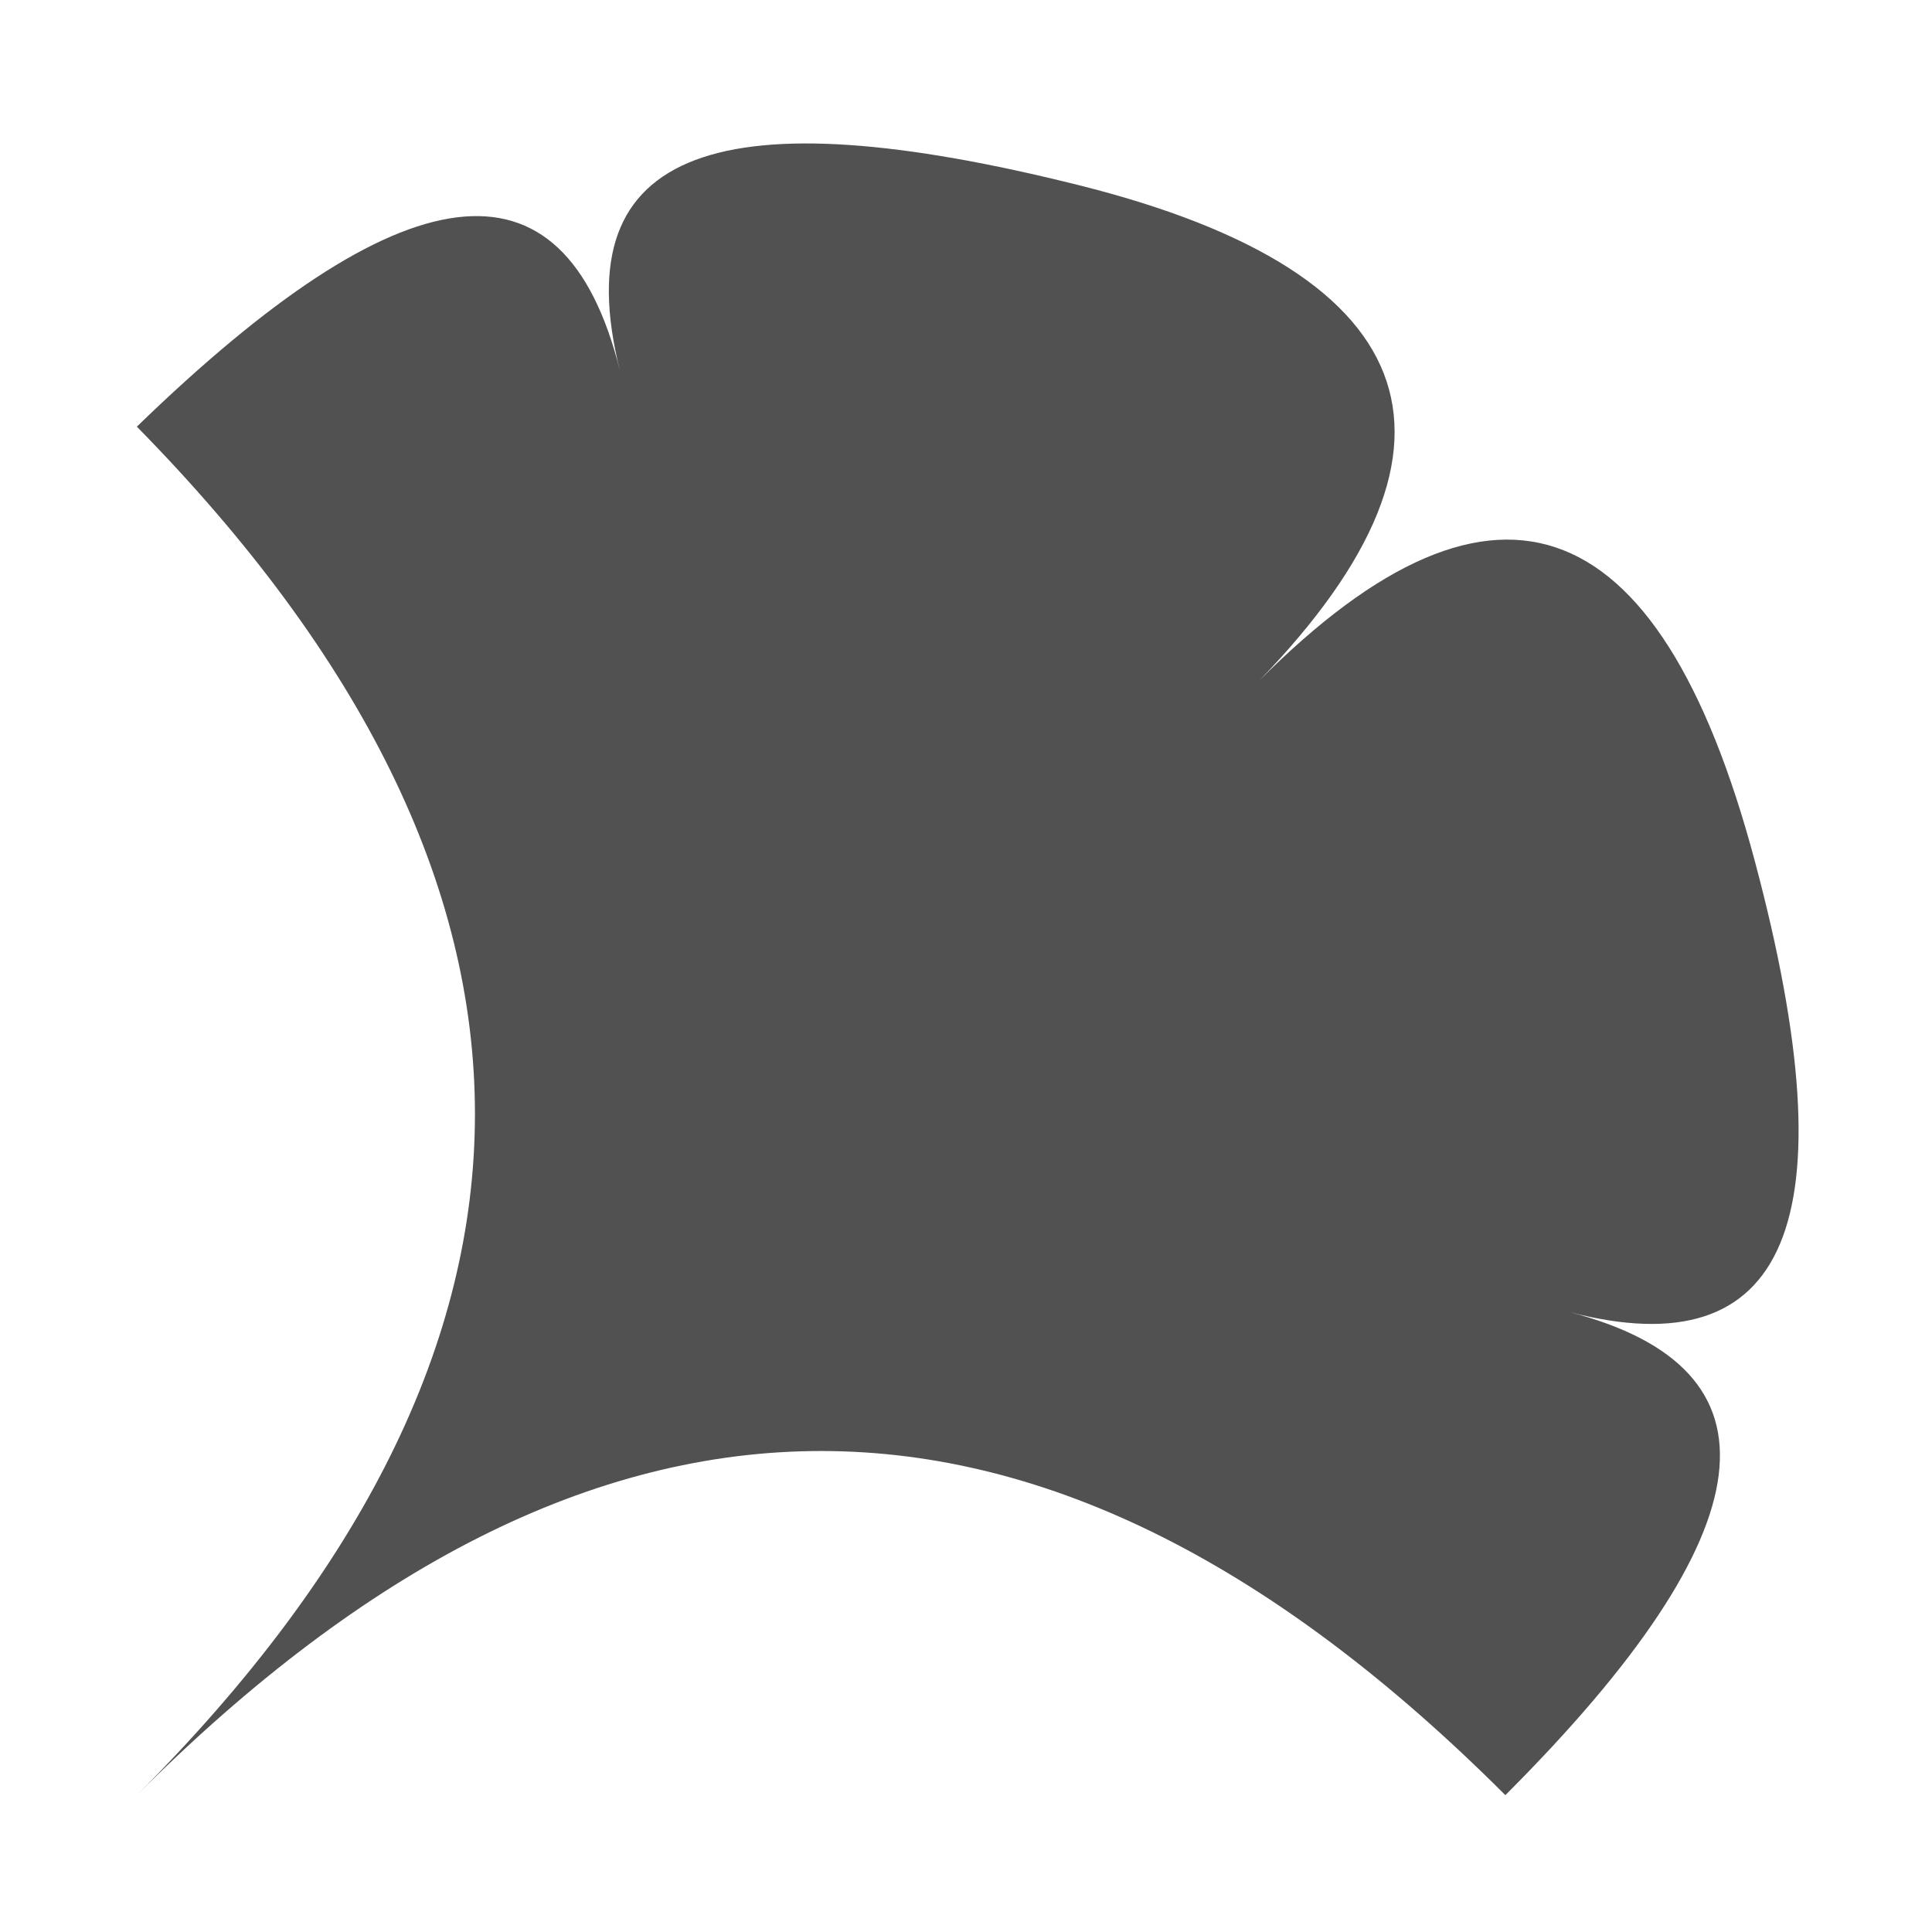
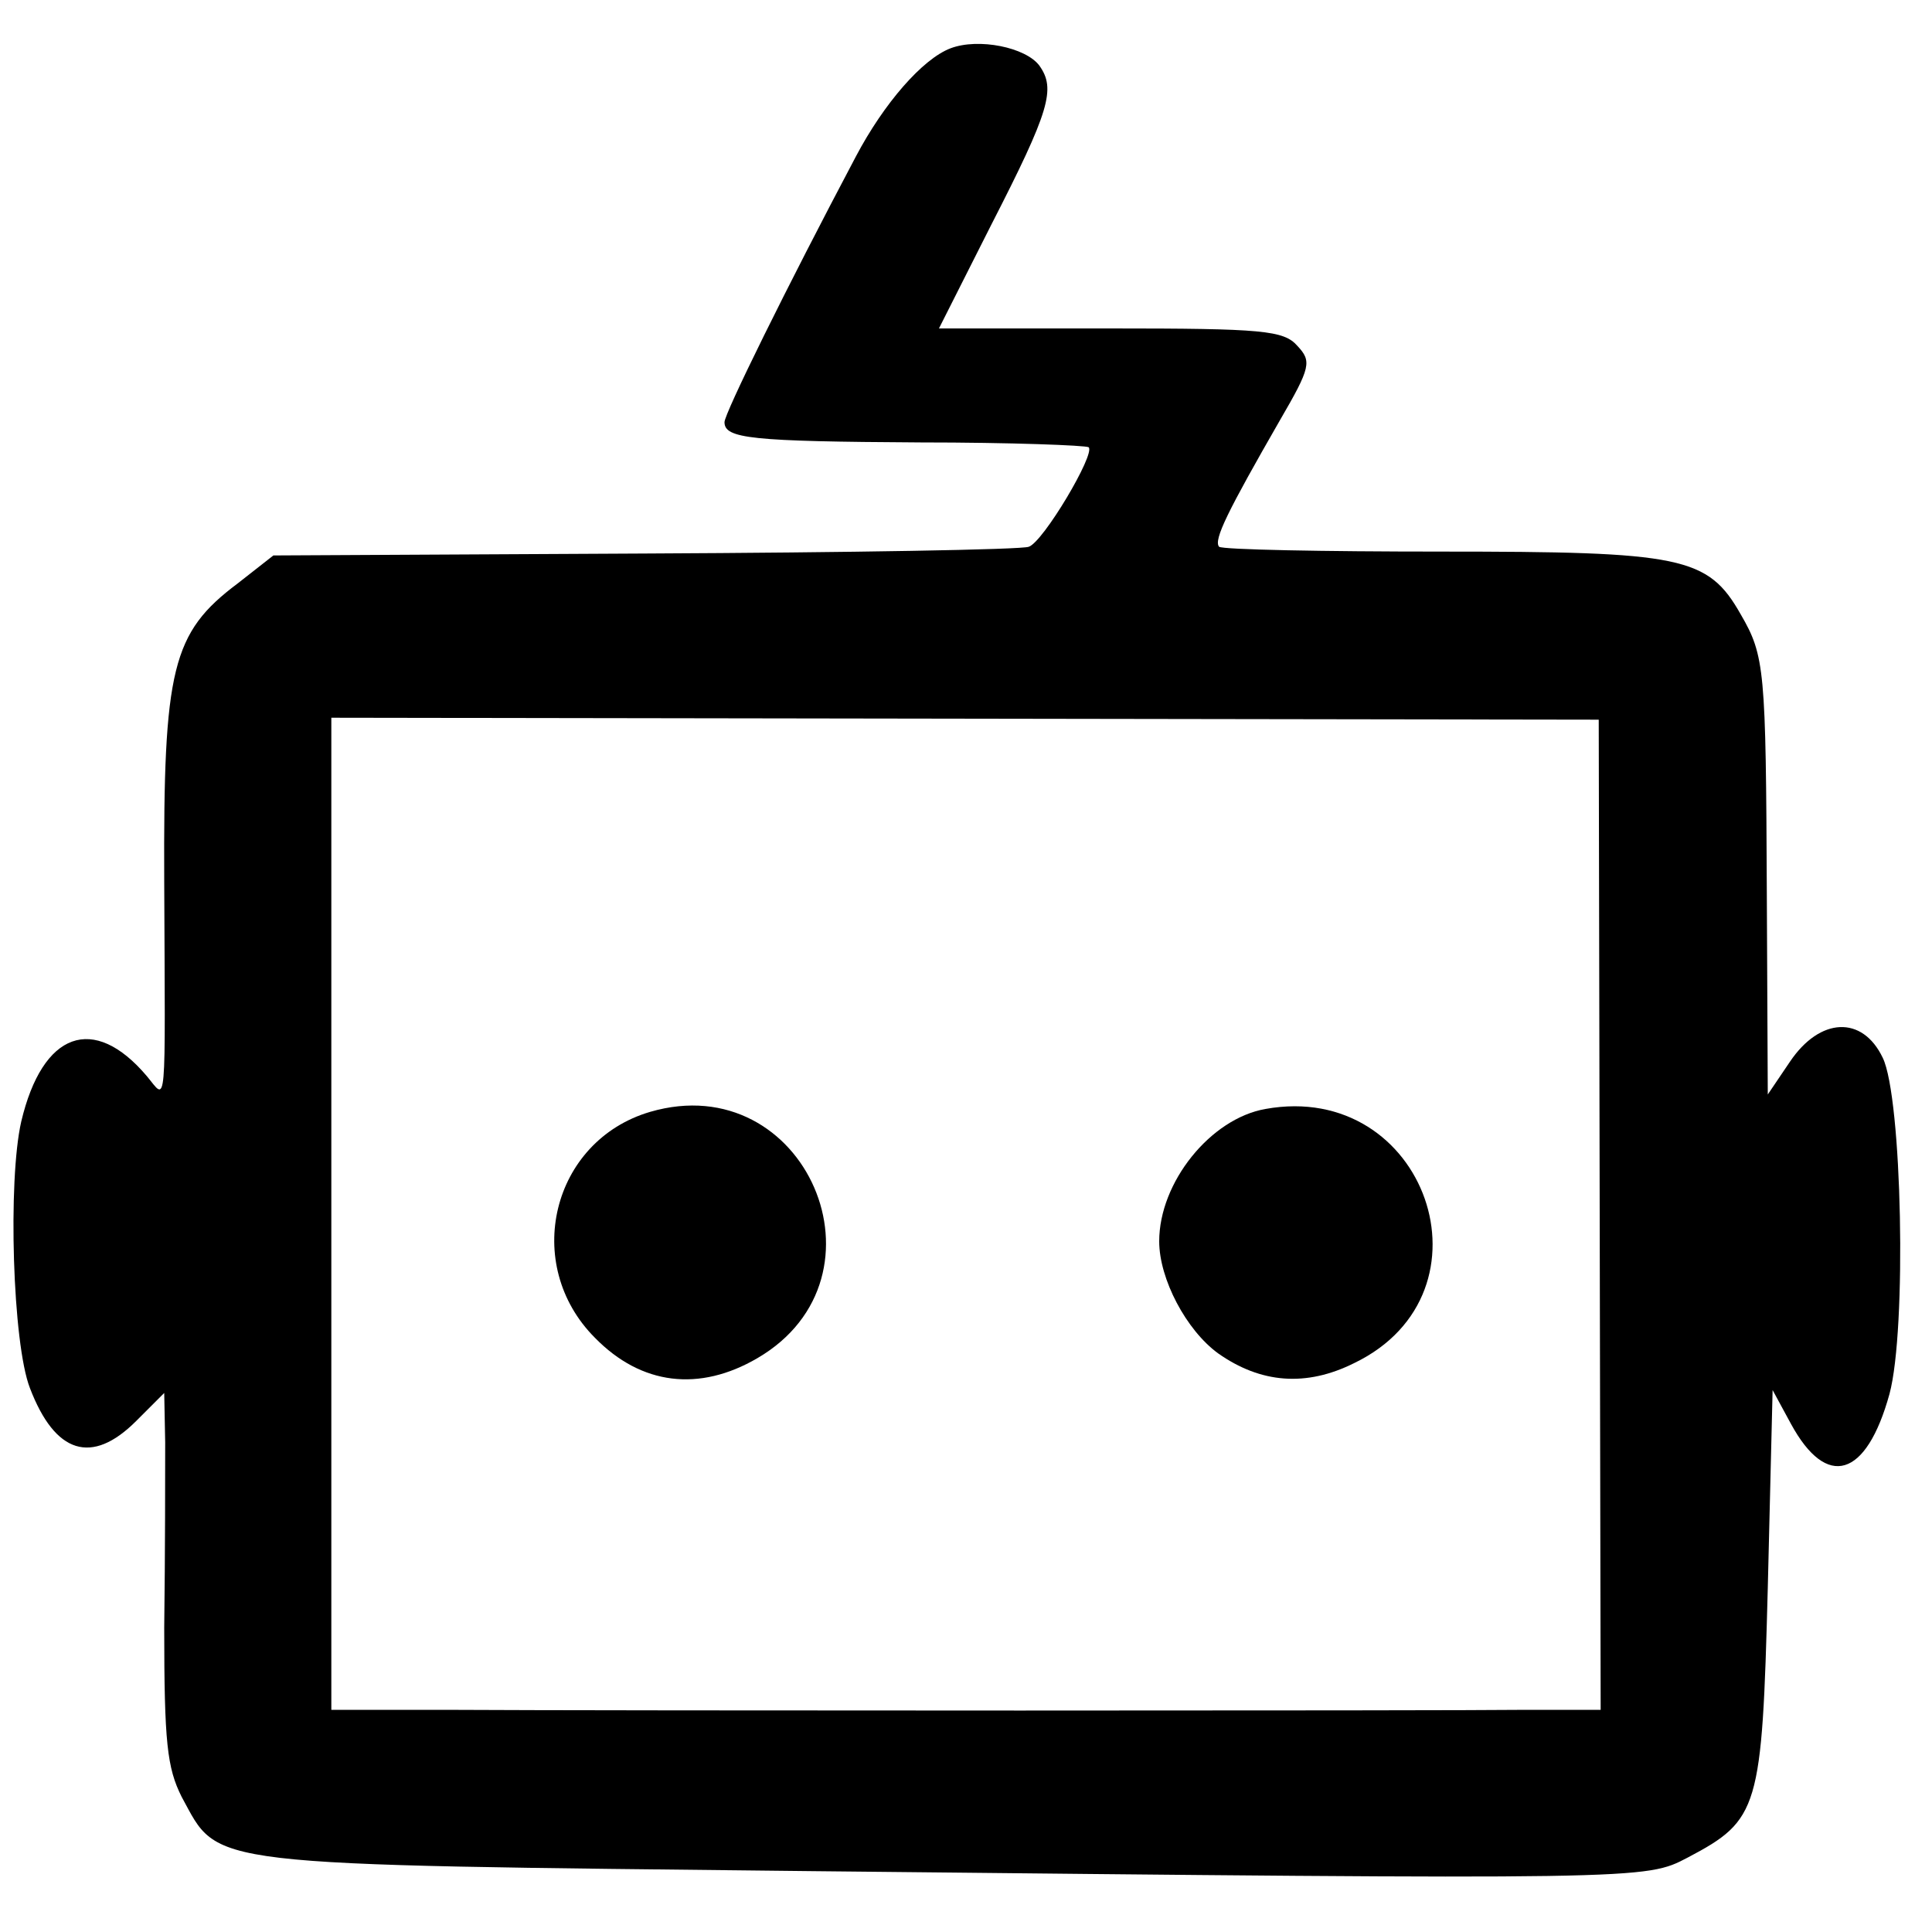
- <svg xmlns="http://www.w3.org/2000/svg" version="1.1" x="0px" y="0px" width="24px" height="24px" viewBox="0 0 24 24">
-   <style type="text/css">
- 	.st0{fill:#515151;}
- </style>
-   <path class="st0" d="M1.7,22.3c5.7-5.7,11.3-5.7,17,0c3.3-3.3,3.5-5.3,0.8-6c2.7,0.7,3.5-1.1,2.3-5.6s-3.3-5.2-6.3-2.1  c3-3,2.3-5.2-2.1-6.3S7,1.8,7.7,4.6C7,1.8,5,2.1,1.7,5.3C7.3,11,7.3,16.7,1.7,22.3" />
+ <svg xmlns="http://www.w3.org/2000/svg" version="1.0" width="200pt" height="200pt" viewBox="0 0 200 200" preserveAspectRatio="xMidYMid meet">
+   <g transform="translate(0,200) scale(0.1,-0.1)" fill="#000000" stroke="none">
+     <path d="M984 1950 c-29 -11 -69 -57 -98 -112 -72 -136 -136 -266 -136 -275 0 -17 27 -20 203 -21 93 0 171 -3 174 -5 7 -7 -47 -98 -62 -103 -7 -3 -185 -6 -397 -7 l-385 -2 -37 -29 c-68 -51 -77 -88 -76 -308 1 -245 3 -227 -18 -202 -55 65 -108 46 -130 -47 -14 -61 -9 -230 9 -276 26 -68 64 -80 110 -34 l29 29 1 -51 c0 -29 0 -115 -1 -192 0 -119 3 -145 18 -175 40 -73 14 -70 653 -77 865 -9 862 -9 906 14 74 39 77 50 83 279 l5 205 19 -35 c37 -68 78 -56 102 31 18 67 13 307 -7 348 -21 44 -65 42 -96 -4 l-23 -34 -1 209 c-1 231 -2 245 -27 288 -34 60 -61 65 -310 65 -123 0 -226 2 -230 5 -6 7 9 37 63 131 32 55 33 61 18 77 -14 16 -36 18 -193 18 l-178 0 54 107 c61 119 67 141 50 165 -14 19 -63 29 -92 18z m672 -1207 l1 -513 -76 0 c-85 -1 -941 -1 -1122 0 l-116 0 0 513 0 514 656 -1 656 -1 1 -512z" />
+     <path d="M673 849 c-102 -30 -133 -158 -57 -234 48 -49 108 -56 168 -21 144 84 50 302 -111 255z" />
+     <path d="M1310 852 c-57 -10 -110 -76 -110 -137 0 -39 28 -92 61 -116 44 -31 91 -35 141 -10 151 73 74 293 -92 263z" />
+   </g>
</svg>
